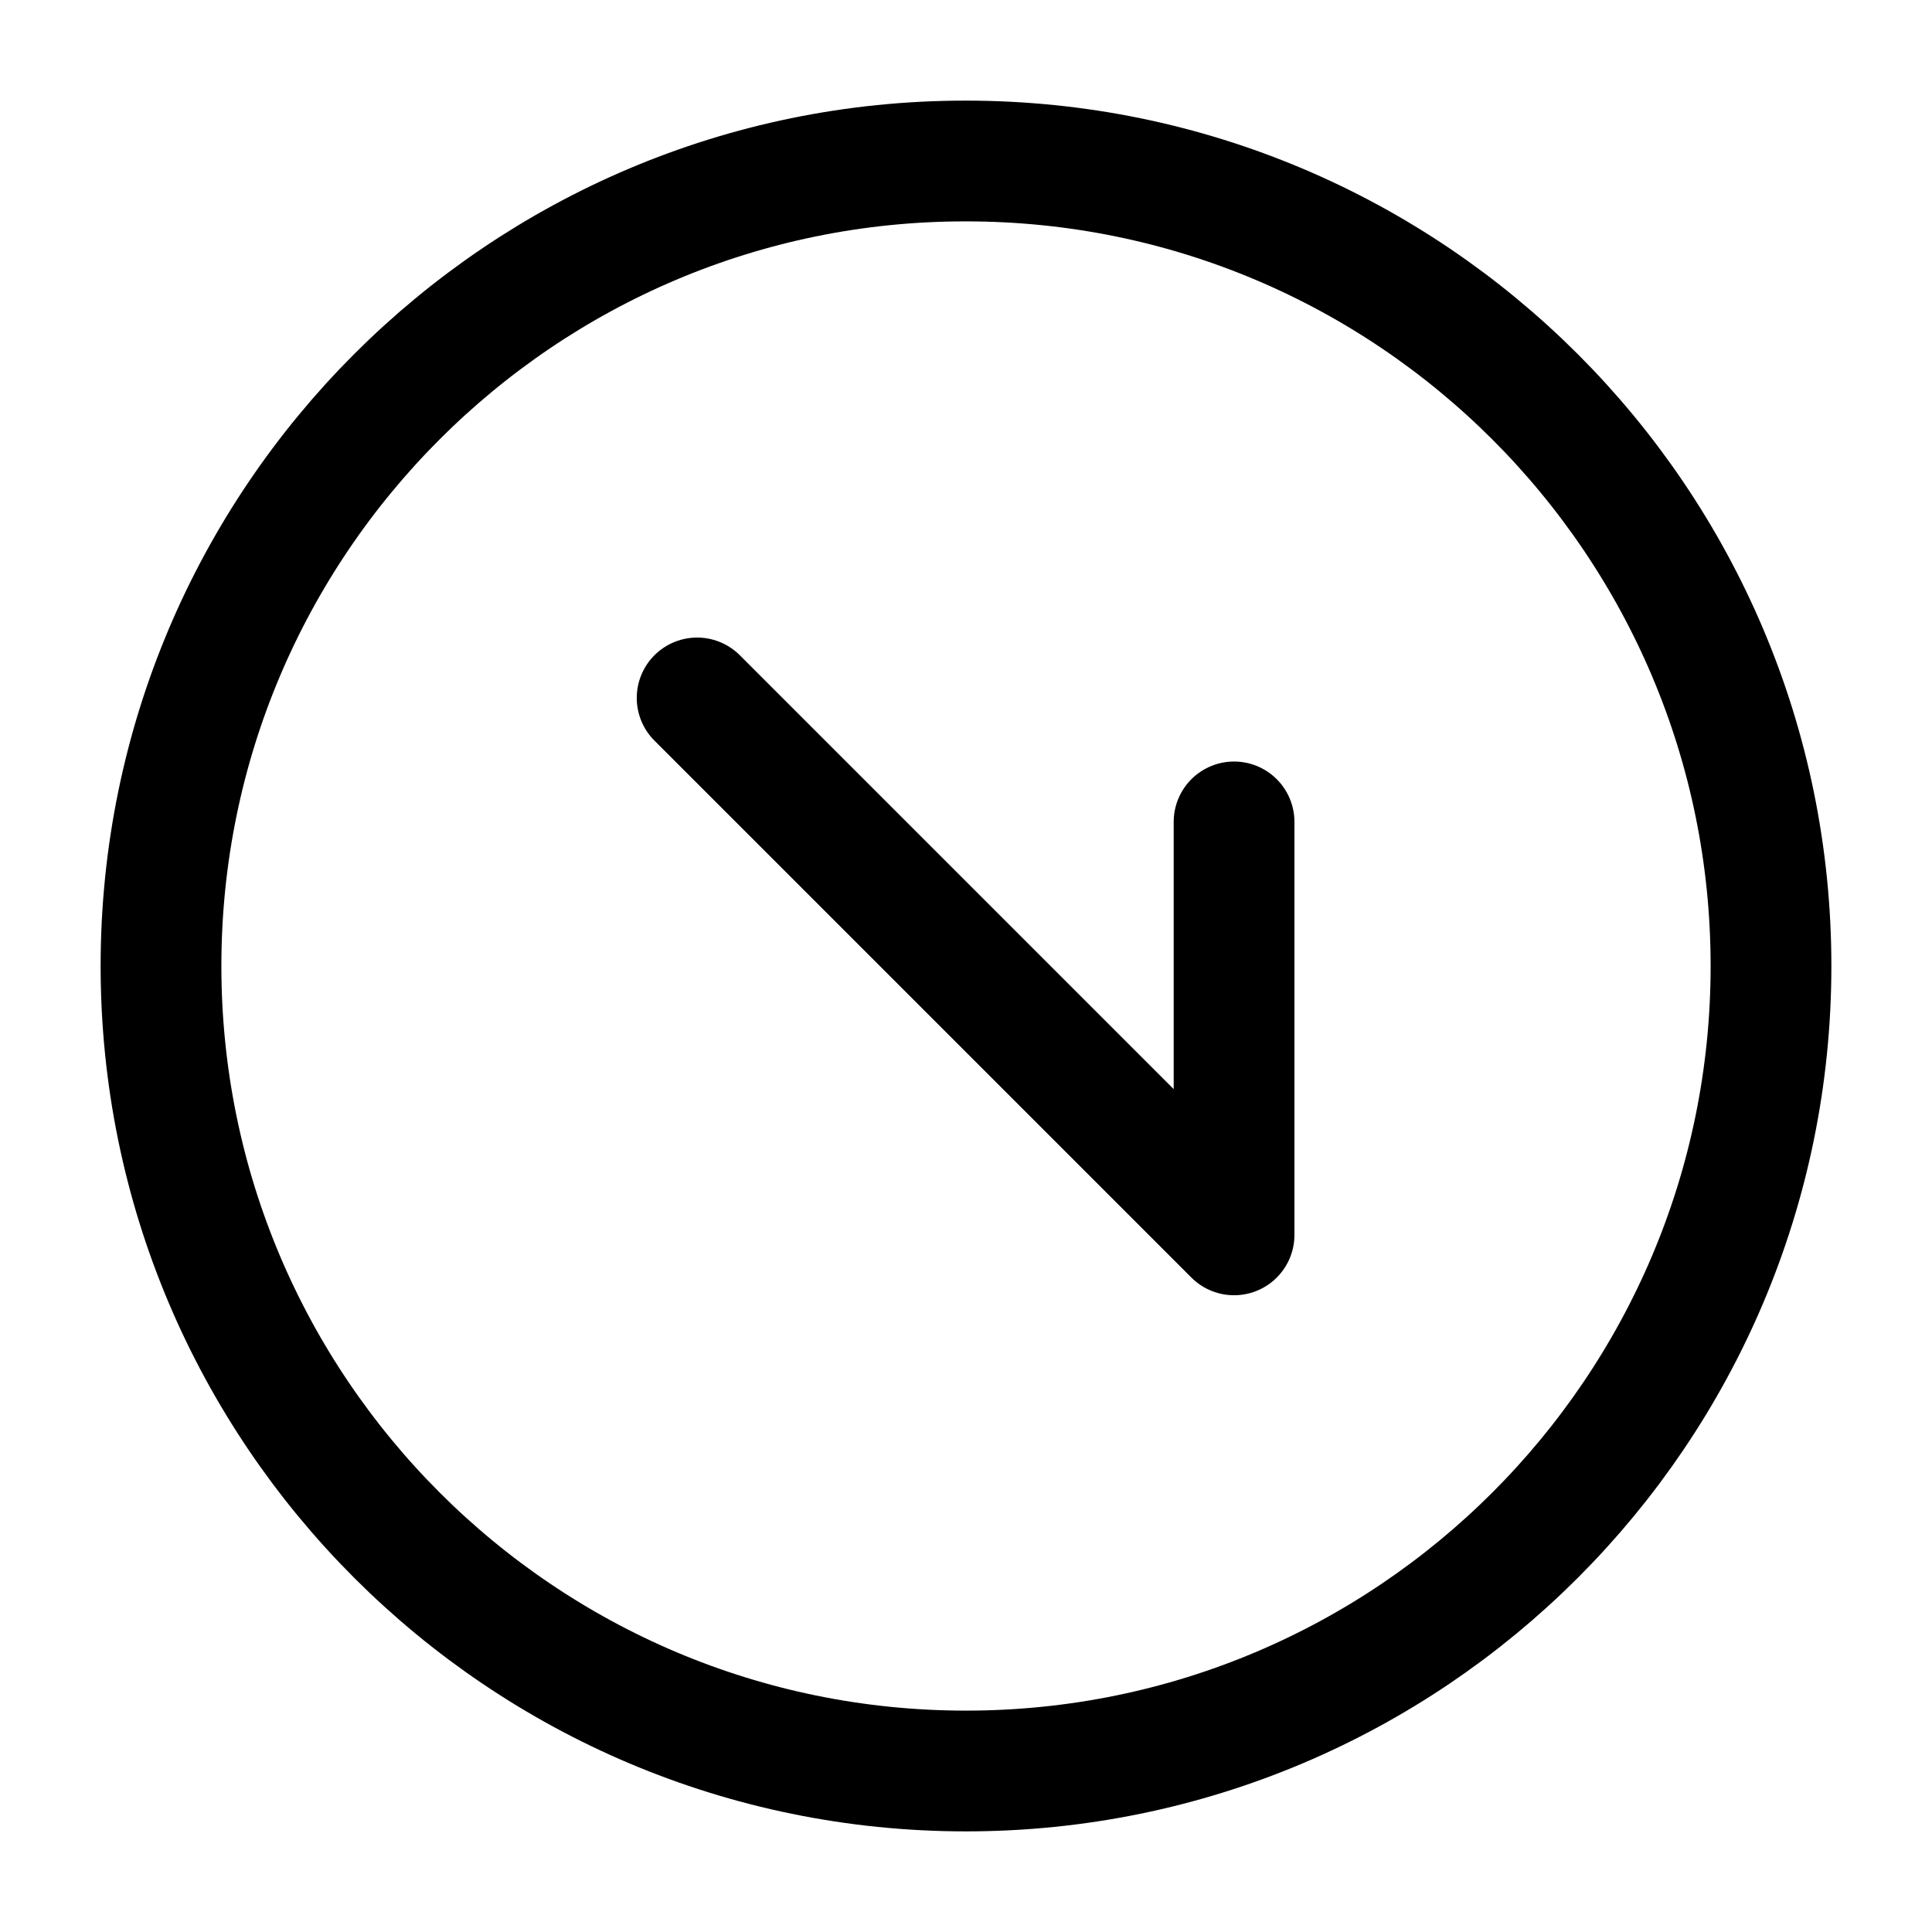
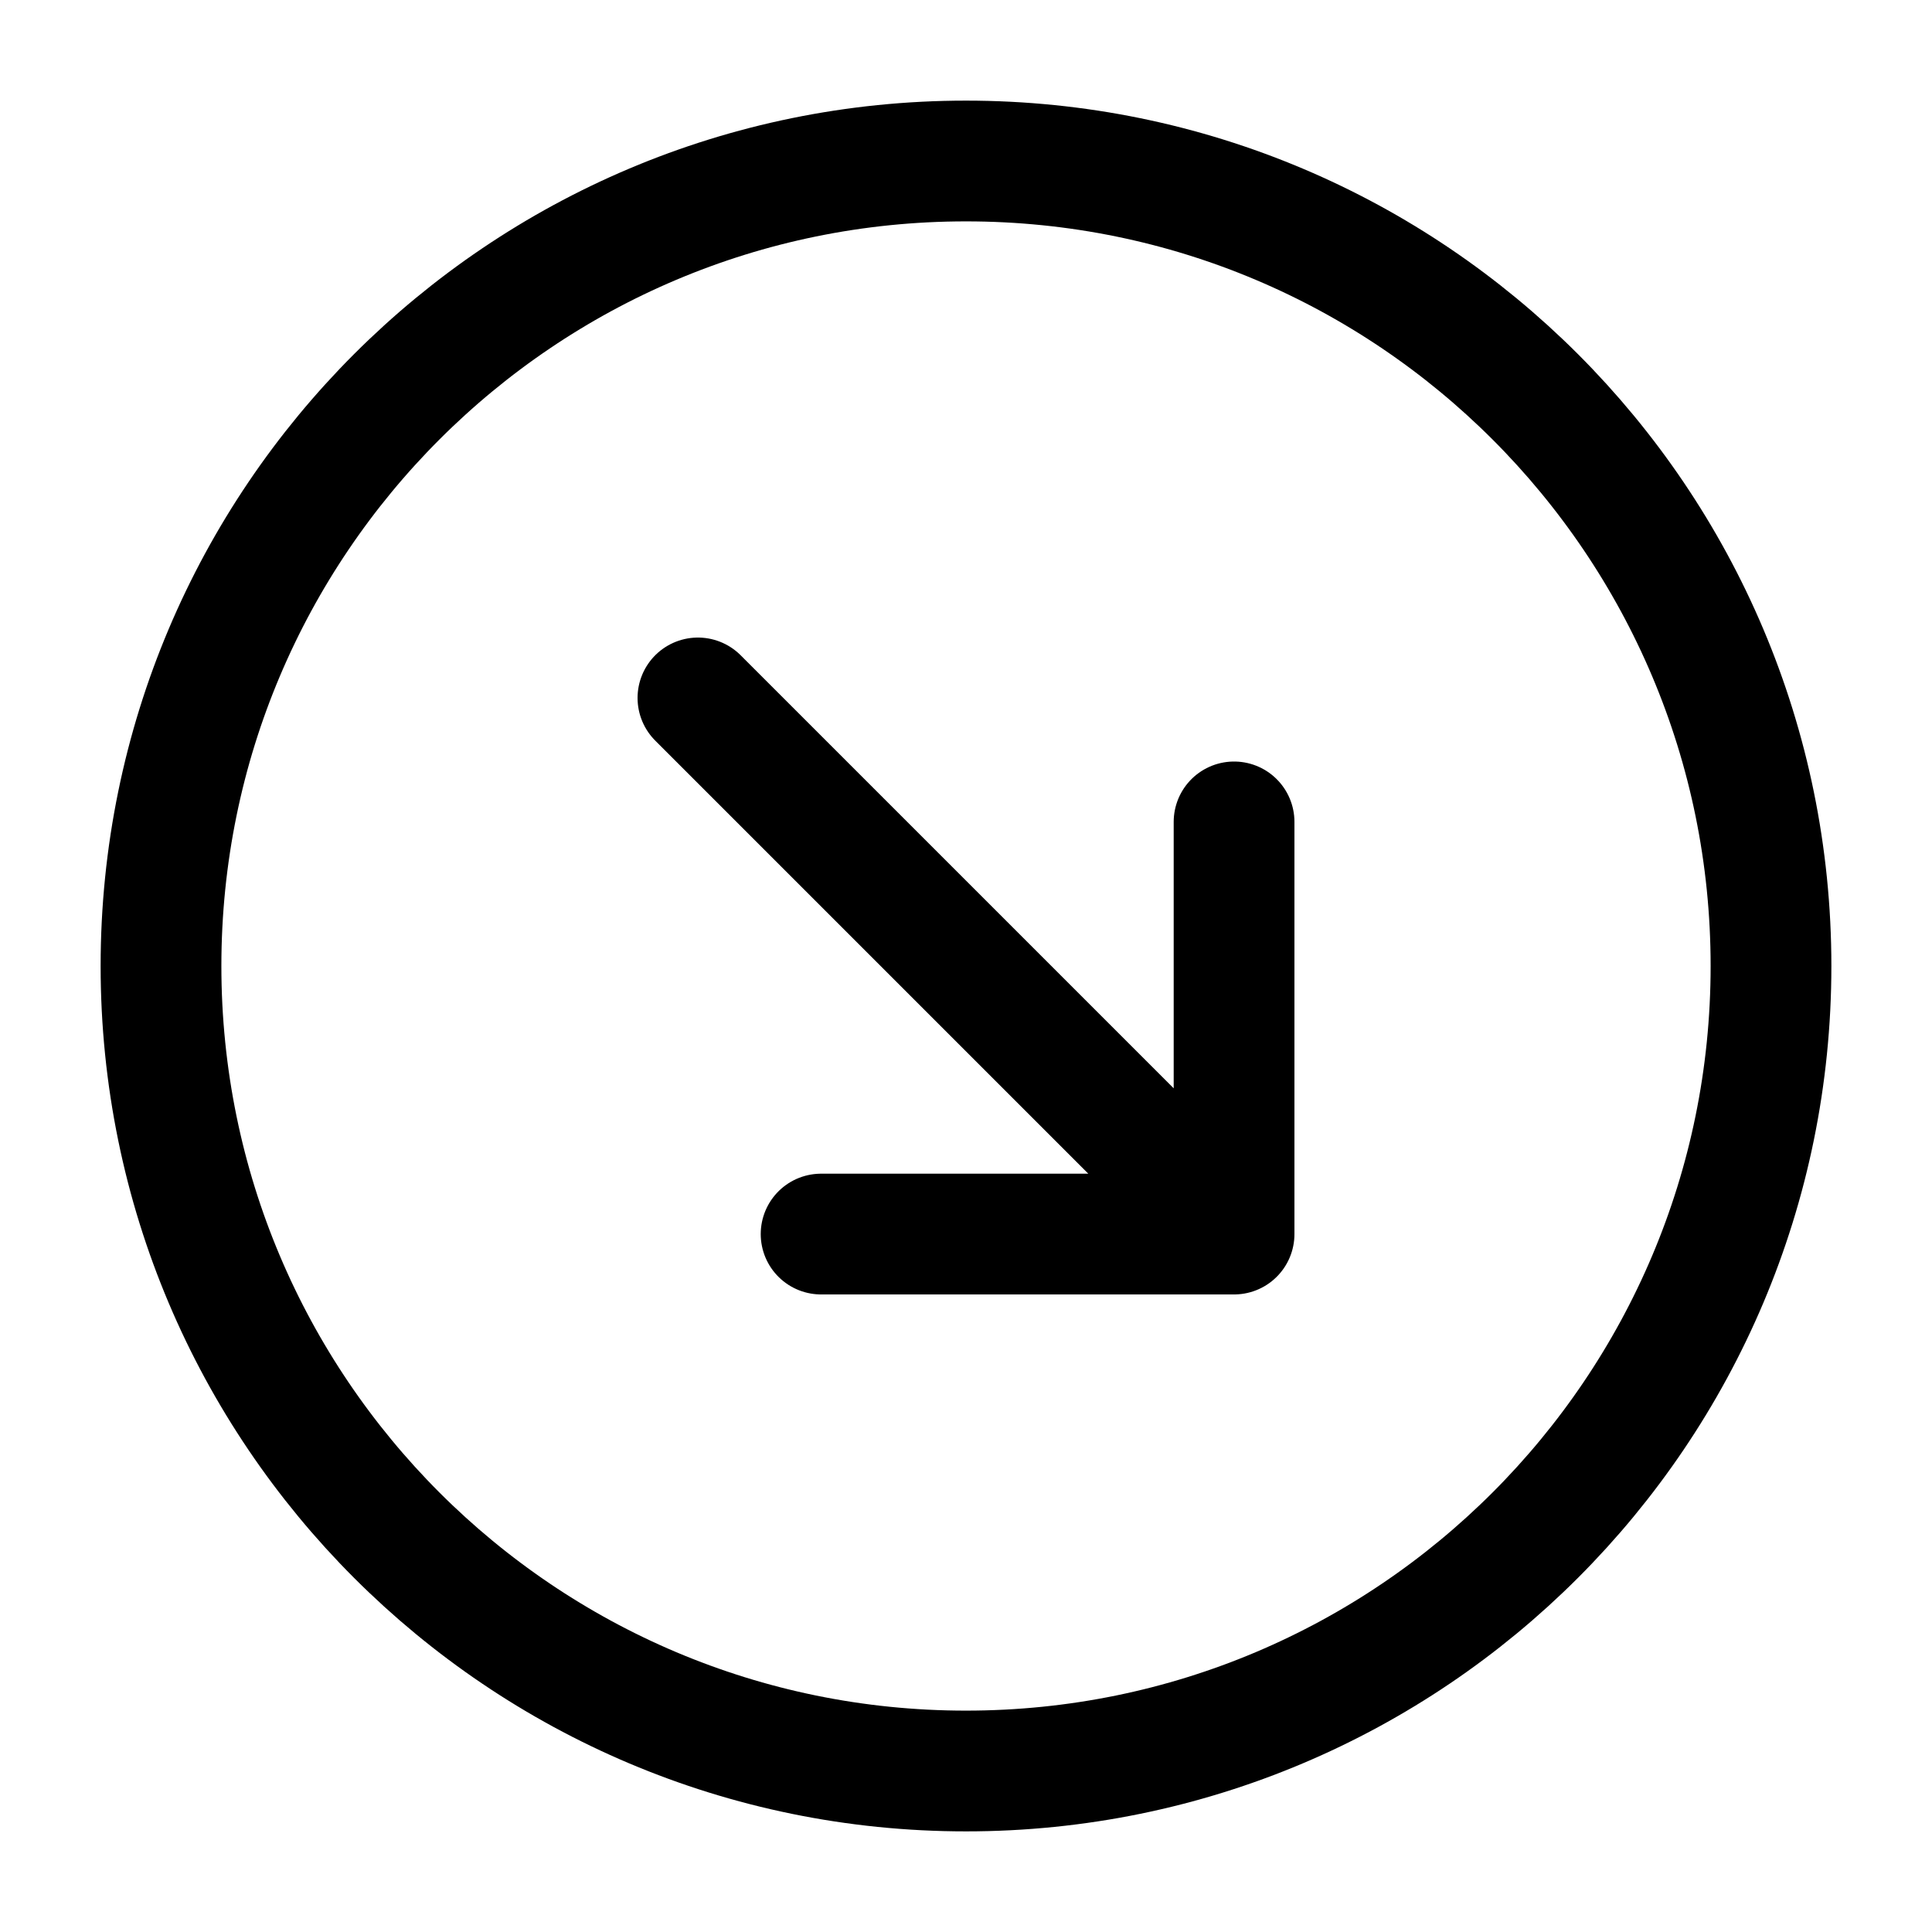
- <svg xmlns="http://www.w3.org/2000/svg" id="a" viewBox="0 0 24 24">
+ <svg xmlns="http://www.w3.org/2000/svg" id="Layer_1" data-name="Layer 1" viewBox="0 0 24 24">
  <defs>
-     <style>.b{fill:none;stroke:#000;stroke-linecap:round;stroke-linejoin:round;stroke-width:1.5px;}</style>
+     <style>.cls-1{fill:none;stroke:#000;stroke-linecap:round;stroke-linejoin:round;stroke-width:1.5px;}</style>
  </defs>
-   <path class="b" d="M15.33,10.21v5.13h0l-6.67-6.67m3.33-6.67C6.48,2,2,6.48,2,12s4.48,10,10,10,10-4.48,10-10S17.52,2,12,2Z" />
+   <path class="cls-1" d="M15.33,15.33,8.67,8.67m6.66,6.66,0-5.12v5.12H10.2M12,2A10,10,0,1,0,22,12,10,10,0,0,0,12,2Z" />
</svg>
